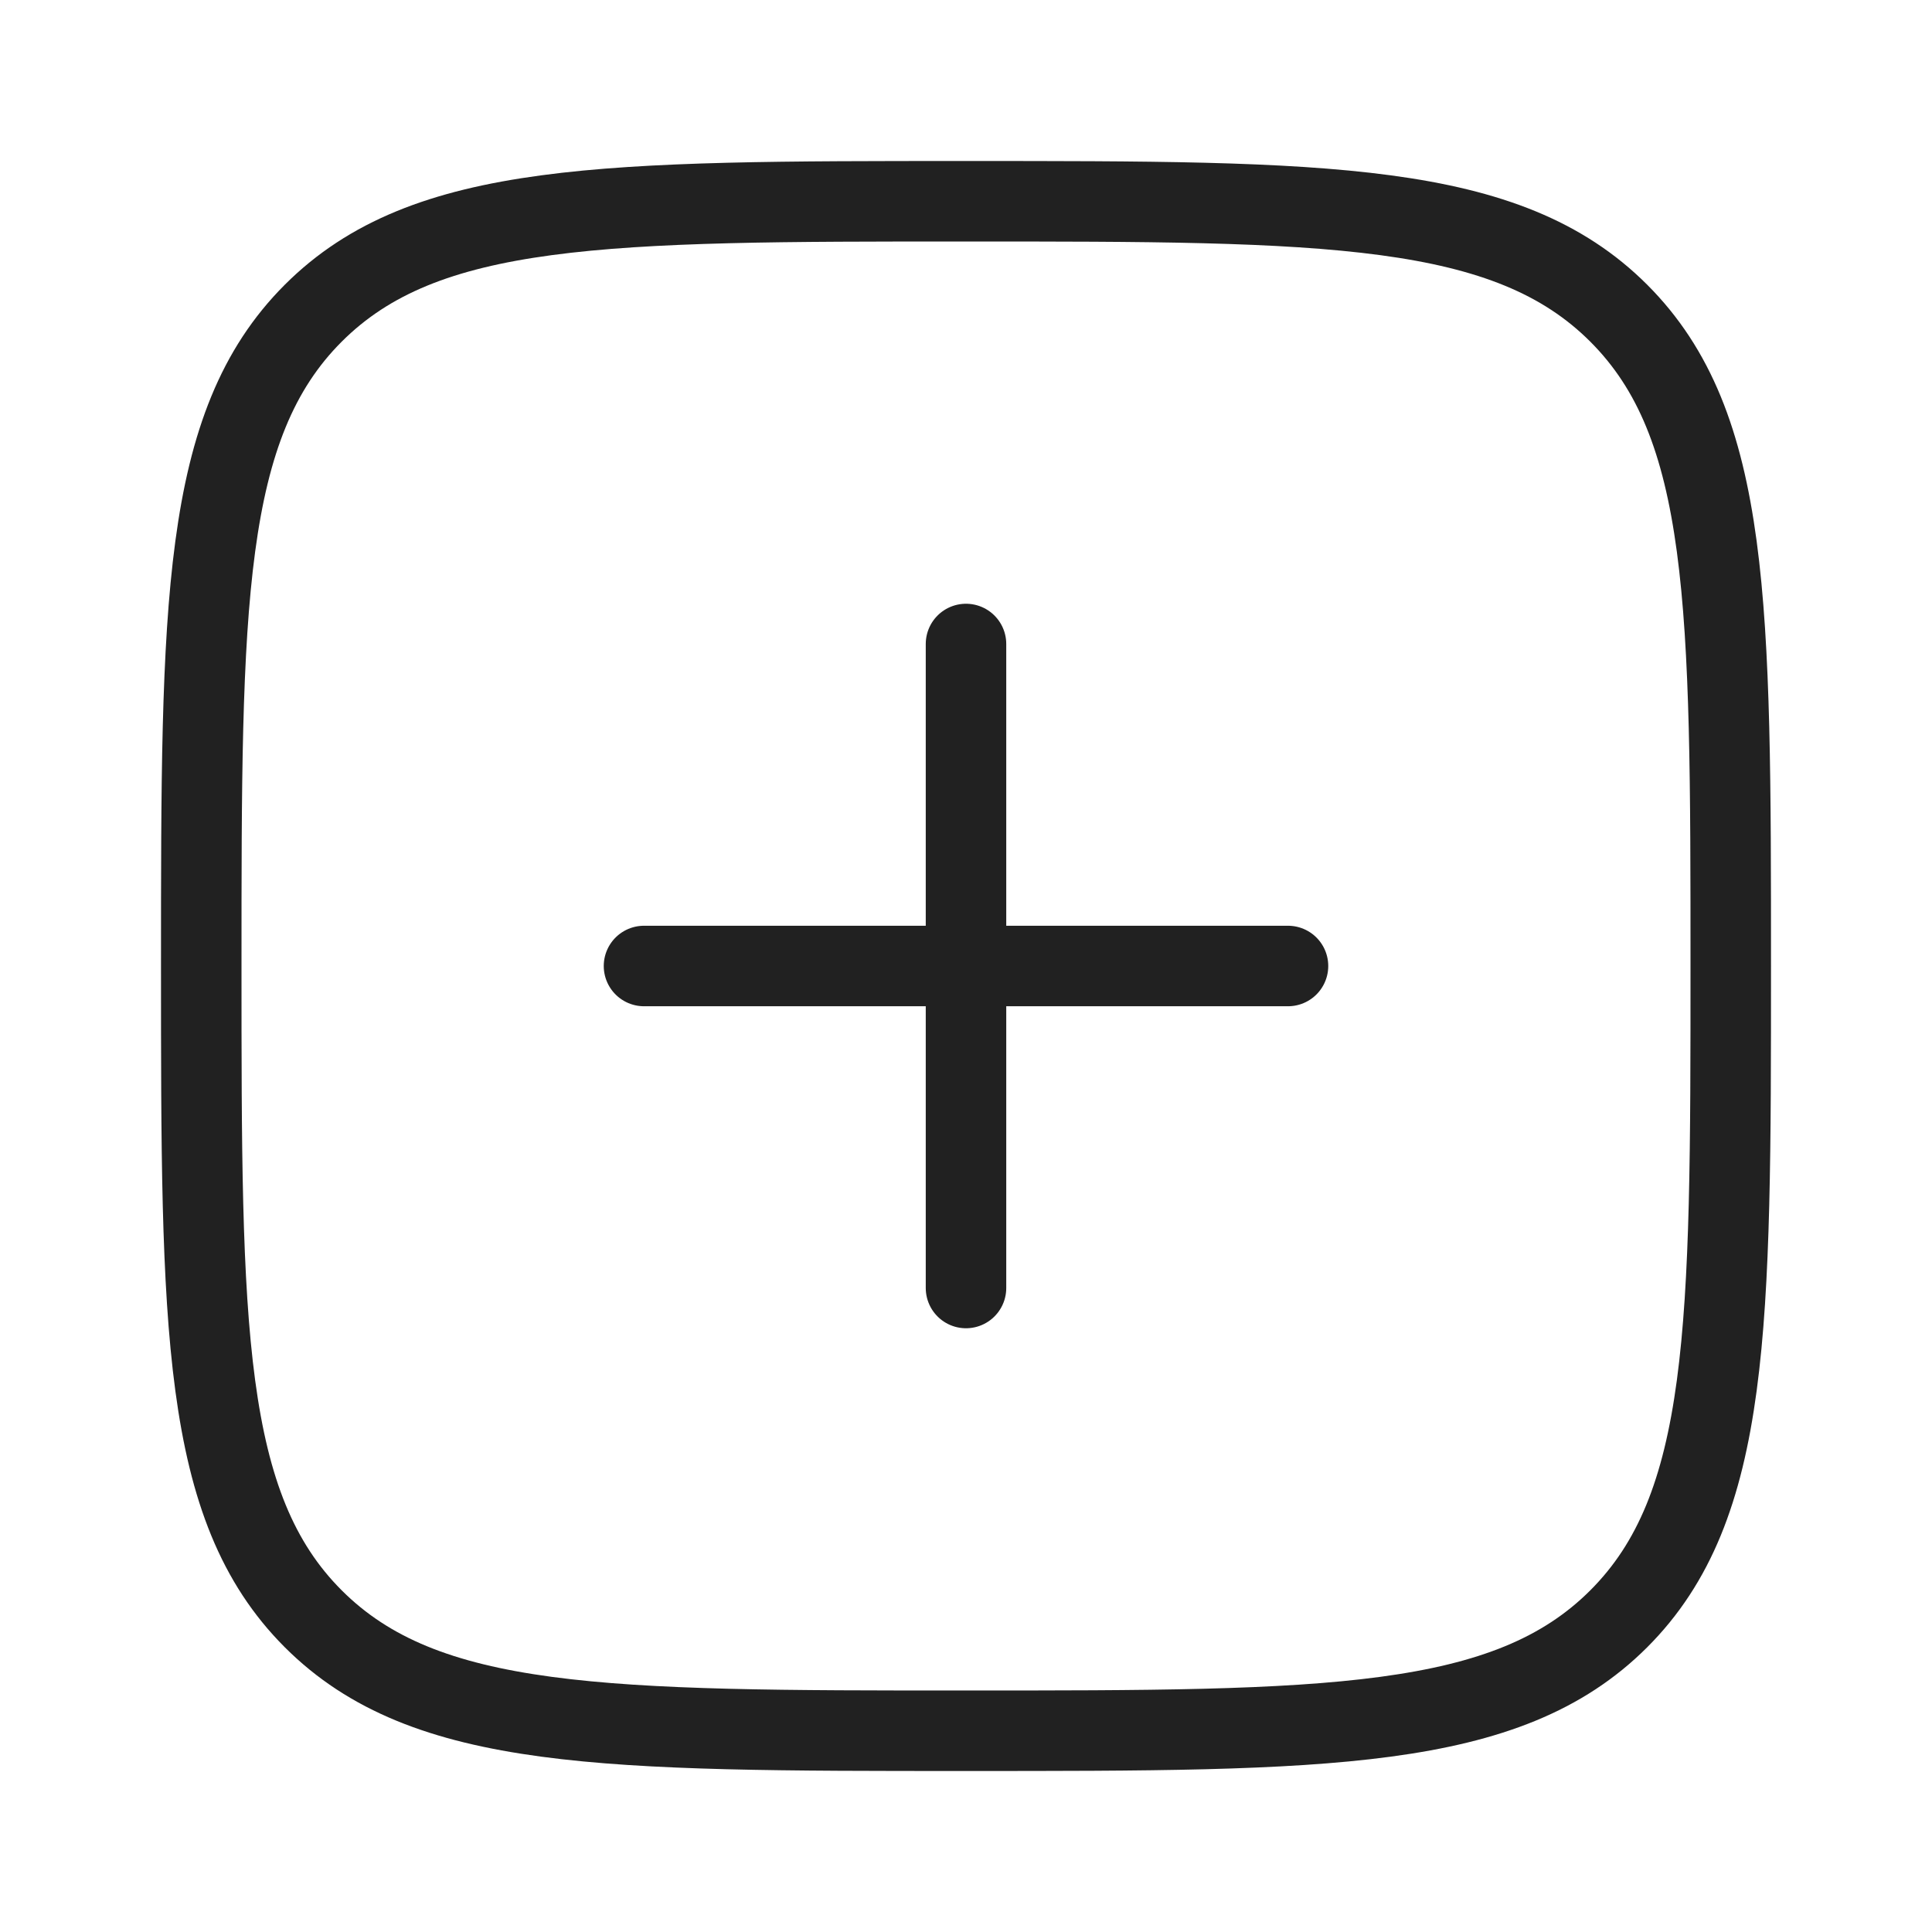
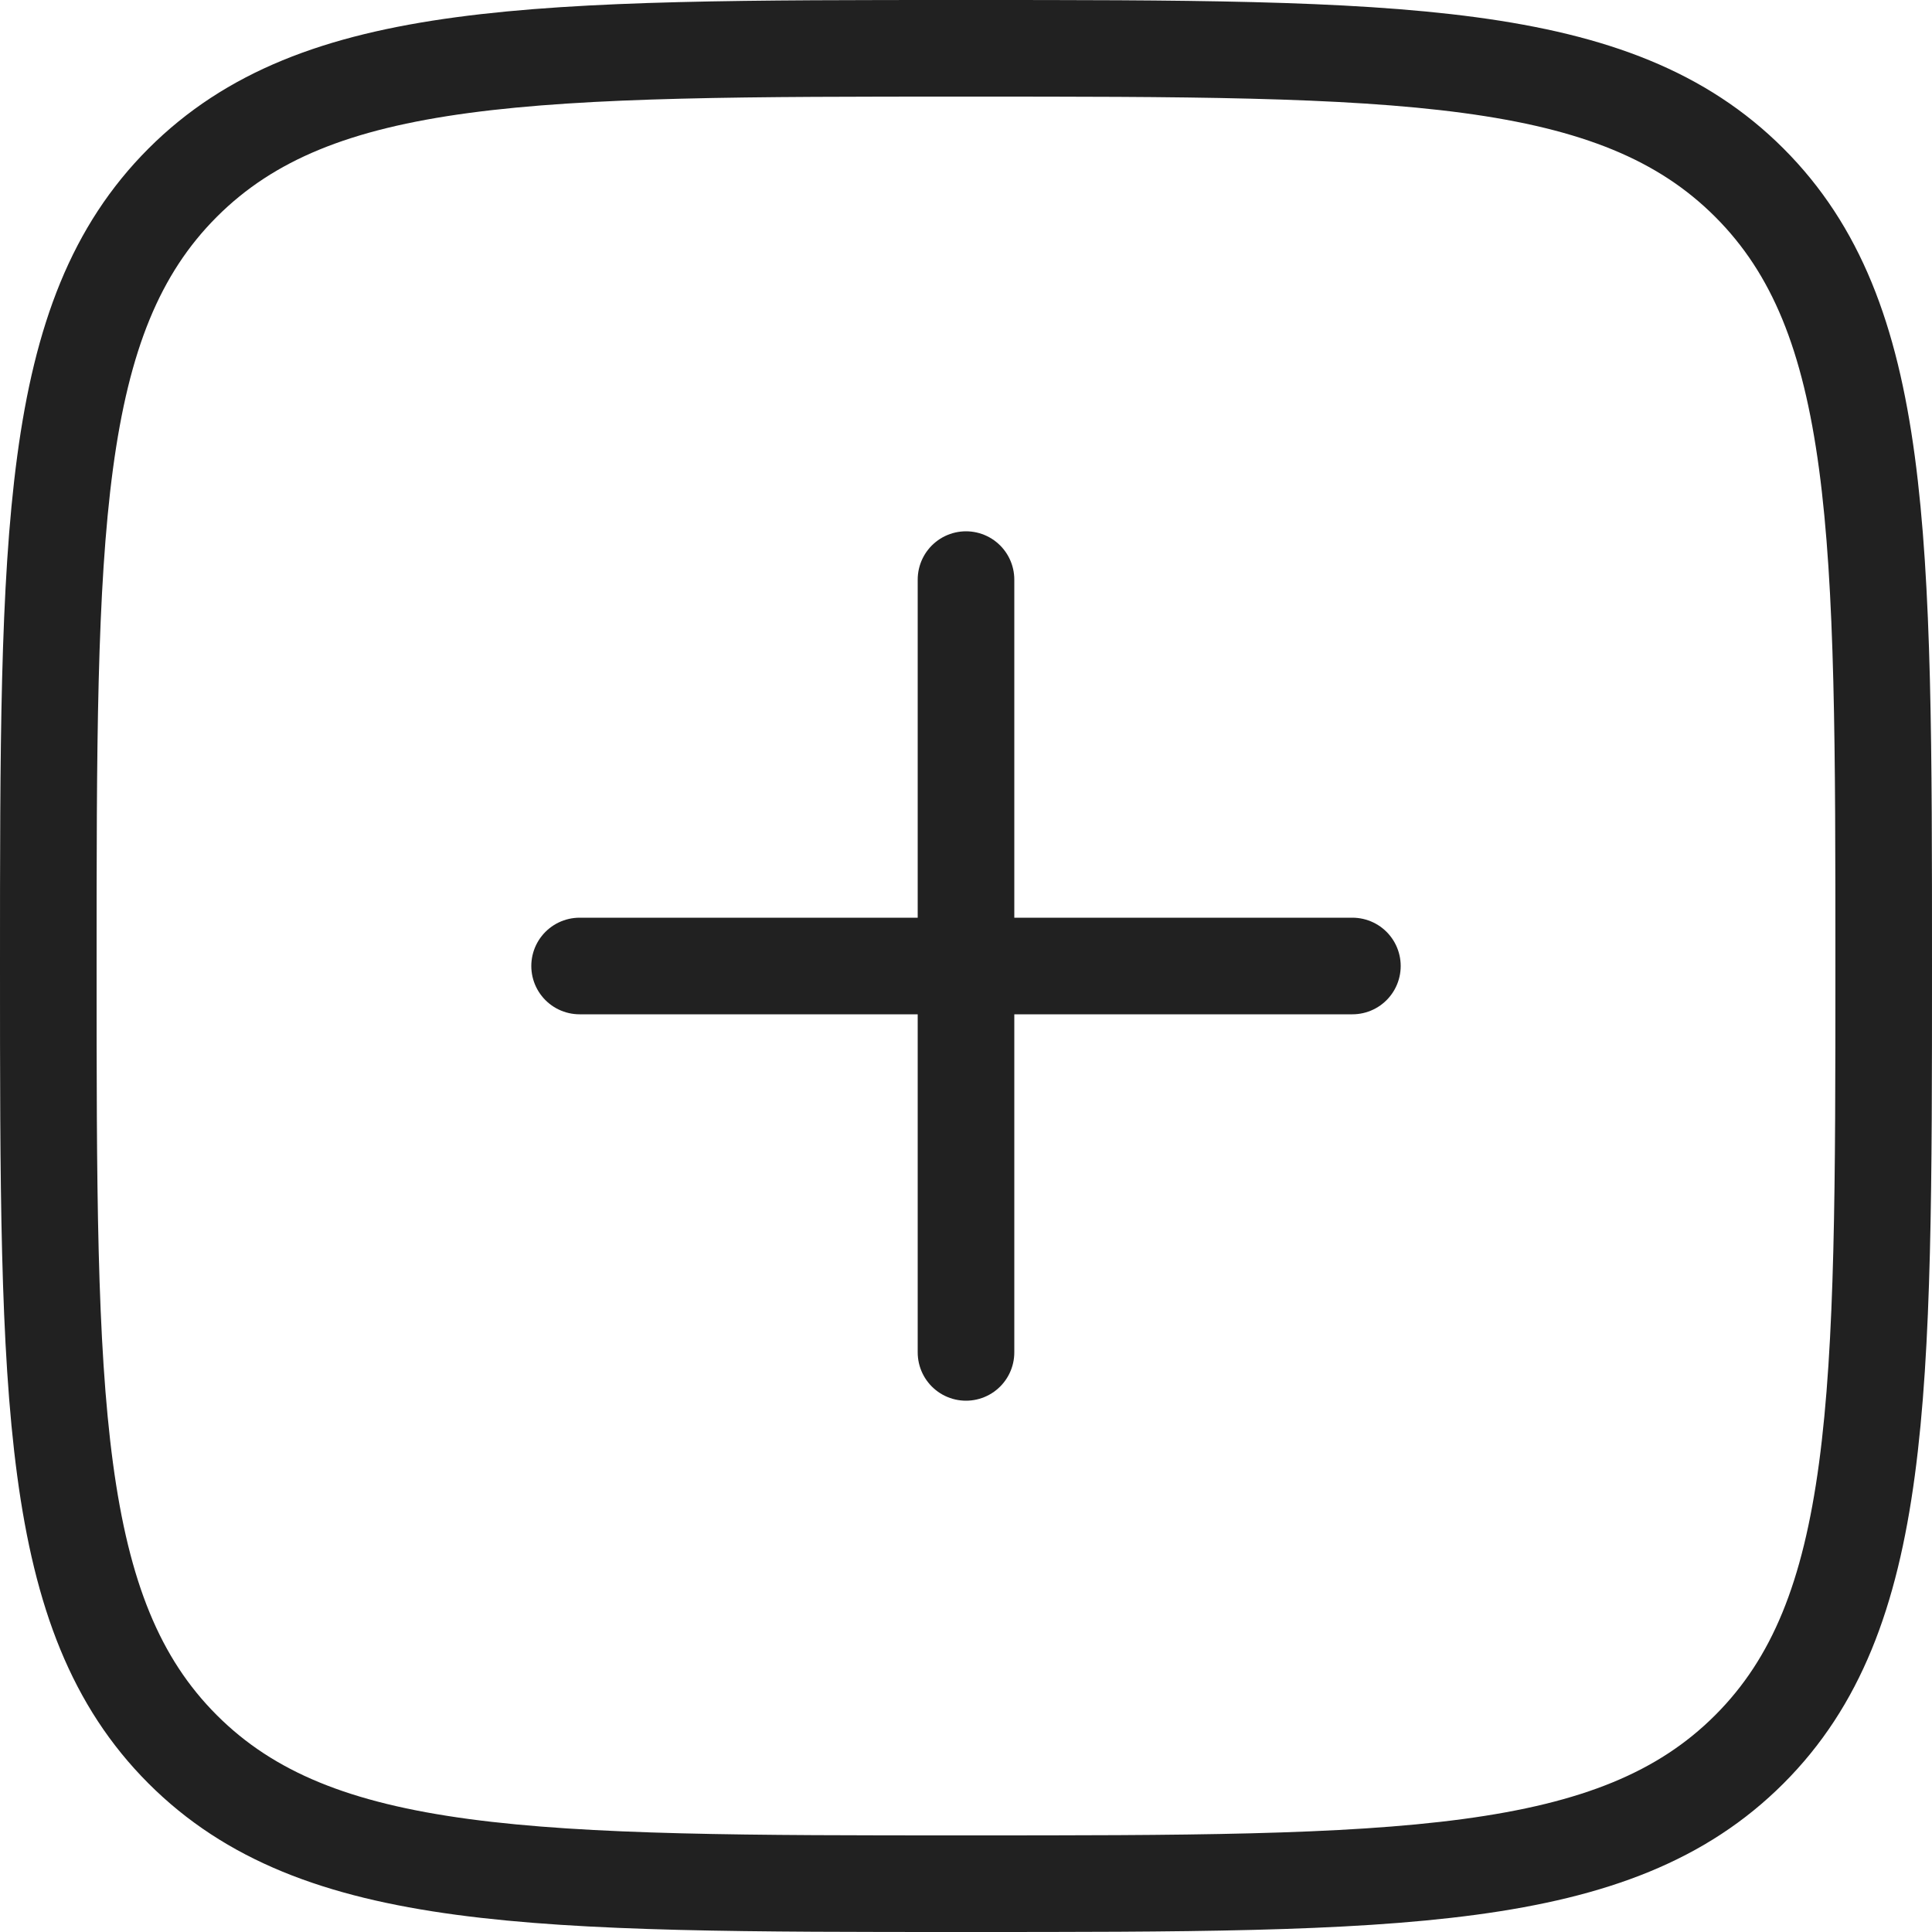
- <svg xmlns="http://www.w3.org/2000/svg" width="24" height="24" viewBox="0 0 24 24" fill="none">
-   <path d="M12 8V16M16 12L8 12" stroke="#212121" stroke-linecap="round" stroke-linejoin="round" />
-   <path d="M2.5 12C2.5 7.522 2.5 5.282 3.891 3.891C5.282 2.5 7.522 2.5 12 2.5C16.478 2.5 18.718 2.5 20.109 3.891C21.5 5.282 21.5 7.522 21.5 12C21.5 16.478 21.5 18.718 20.109 20.109C18.718 21.5 16.478 21.5 12 21.5C7.522 21.5 5.282 21.5 3.891 20.109C2.5 18.718 2.5 16.478 2.5 12Z" stroke="#212121" />
+ <svg xmlns="http://www.w3.org/2000/svg" width="20" height="20" viewBox="0 0 20 20" fill="none">
+   <path d="M10 6V14M14 10L6 10" stroke="#212121" stroke-linecap="round" stroke-linejoin="round" />
+   <path d="M0.5 10C0.5 5.522 0.5 3.282 1.891 1.891C3.282 0.5 5.522 0.5 10 0.5C14.478 0.5 16.718 0.5 18.109 1.891C19.5 3.282 19.5 5.522 19.5 10C19.5 14.478 19.5 16.718 18.109 18.109C16.718 19.5 14.478 19.5 10 19.5C5.522 19.5 3.282 19.5 1.891 18.109C0.5 16.718 0.5 14.478 0.5 10Z" stroke="#212121" />
</svg>
